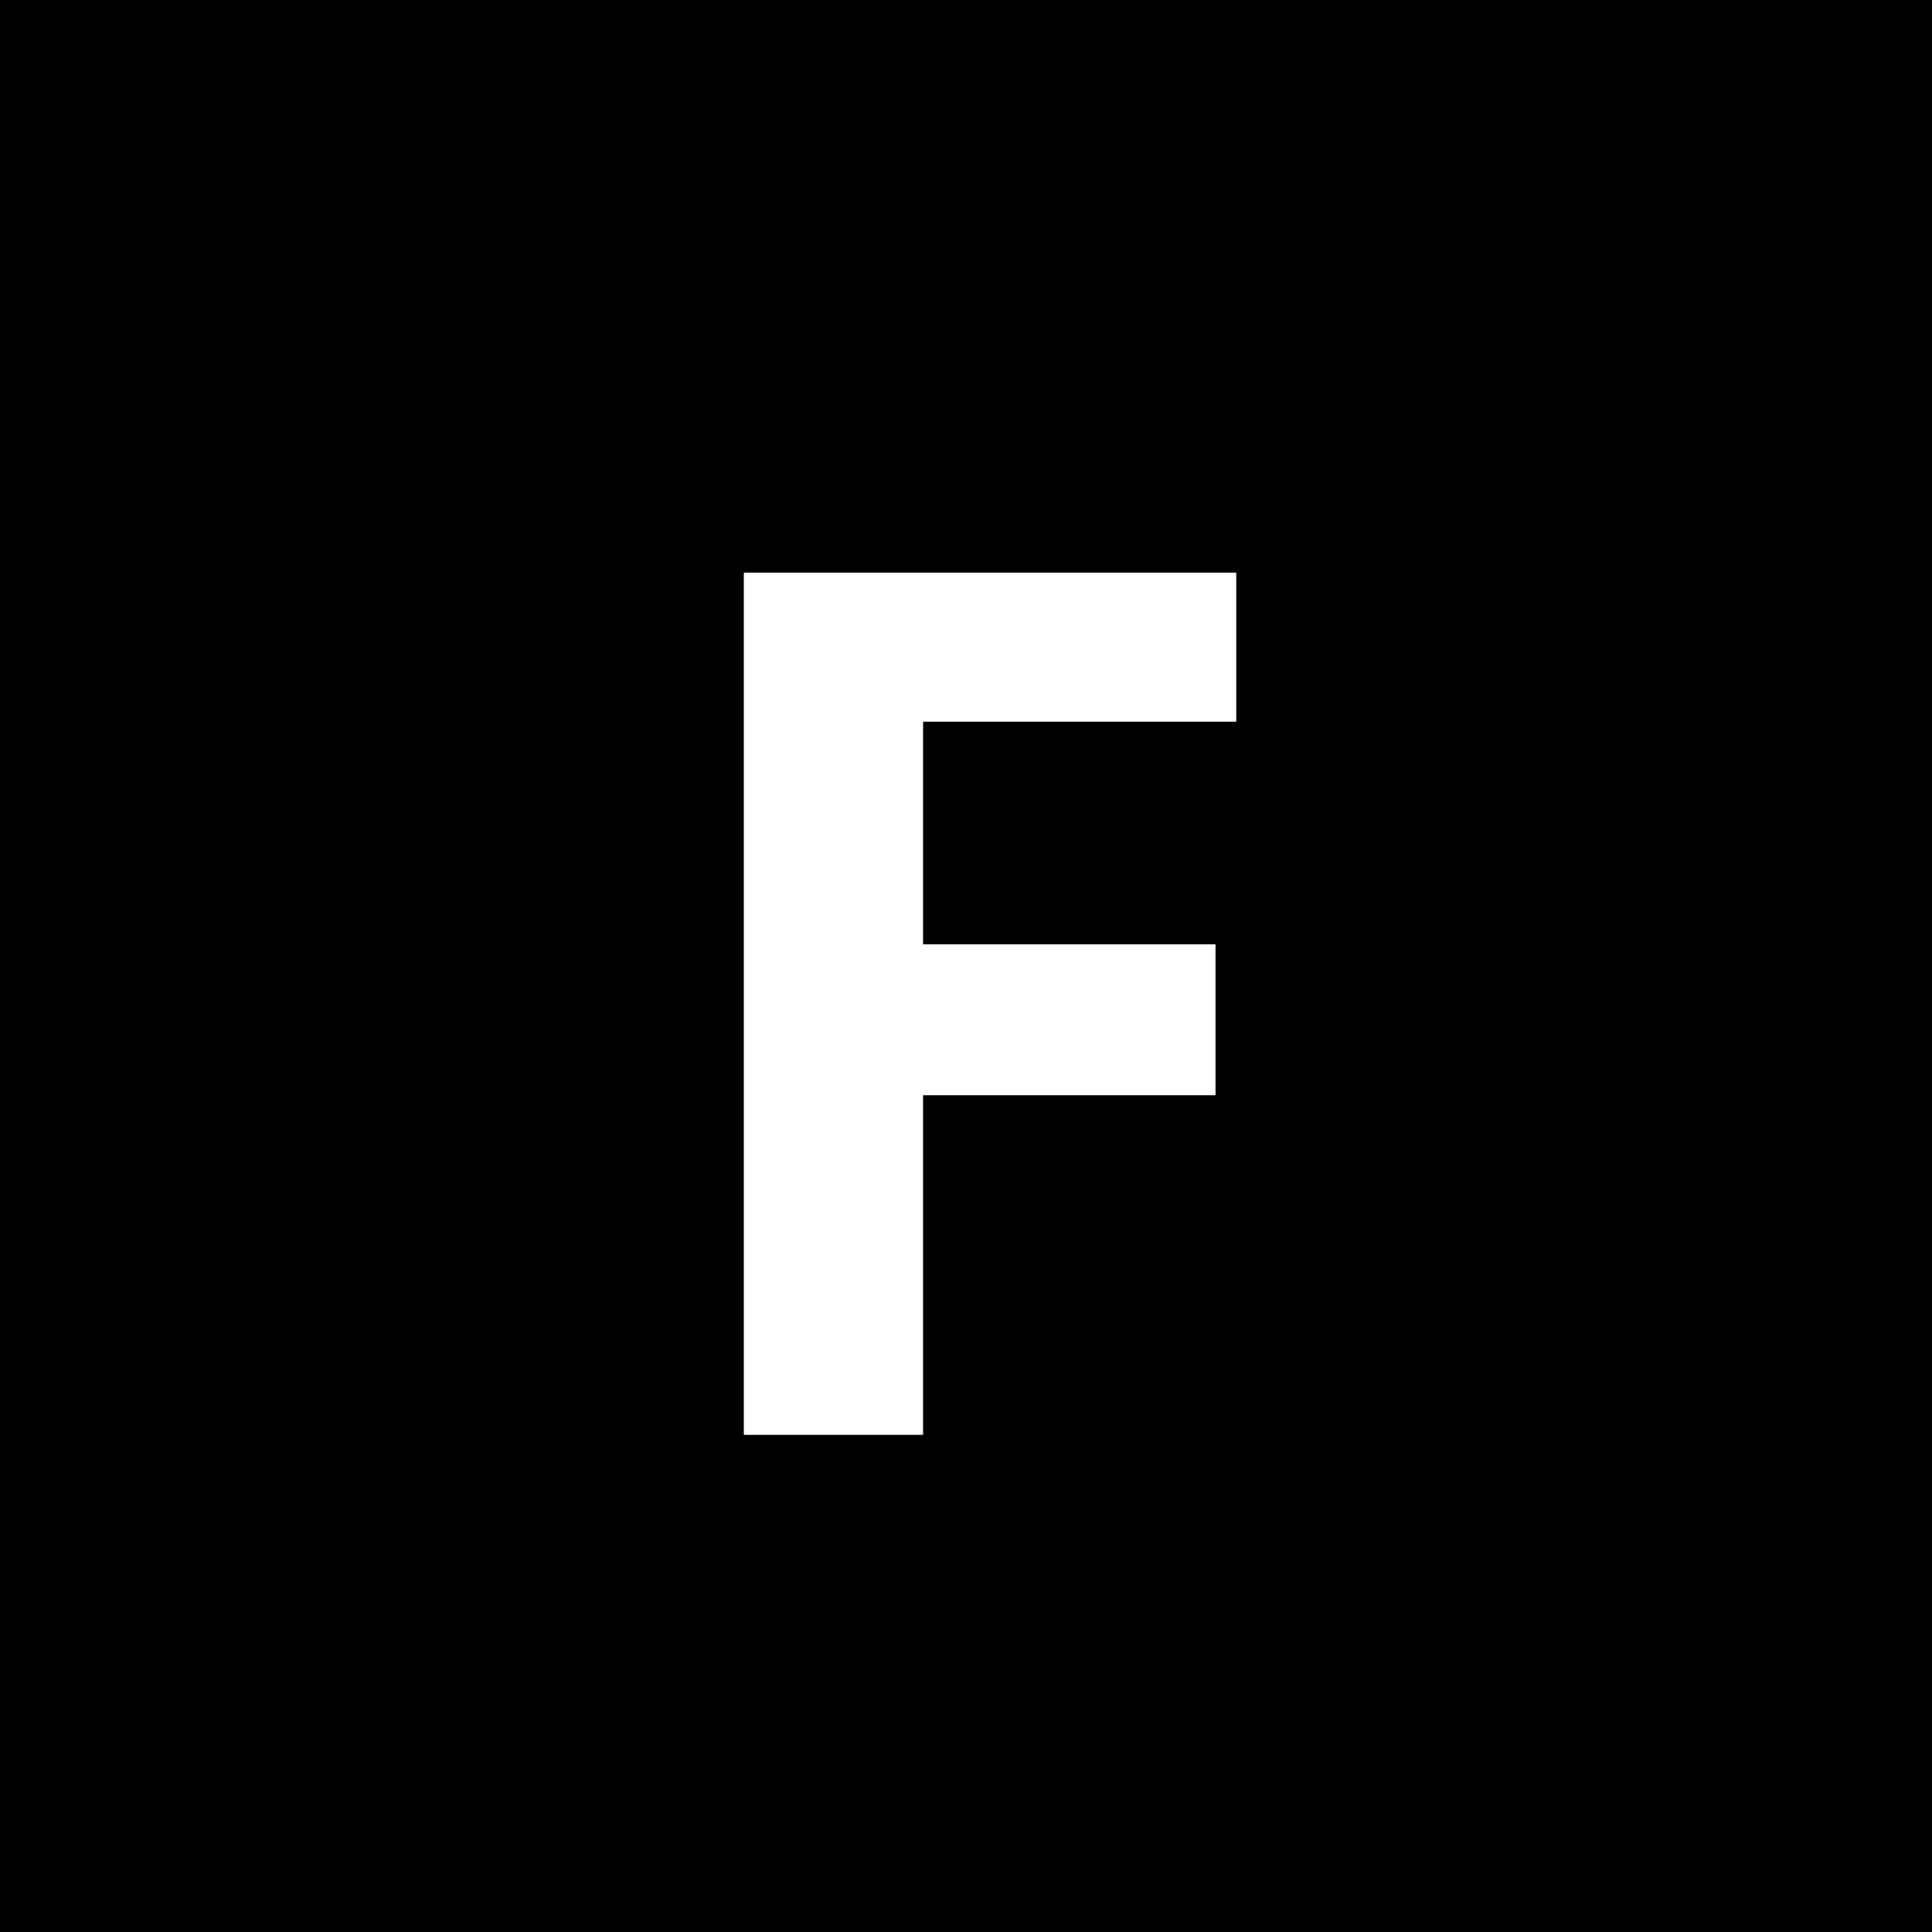
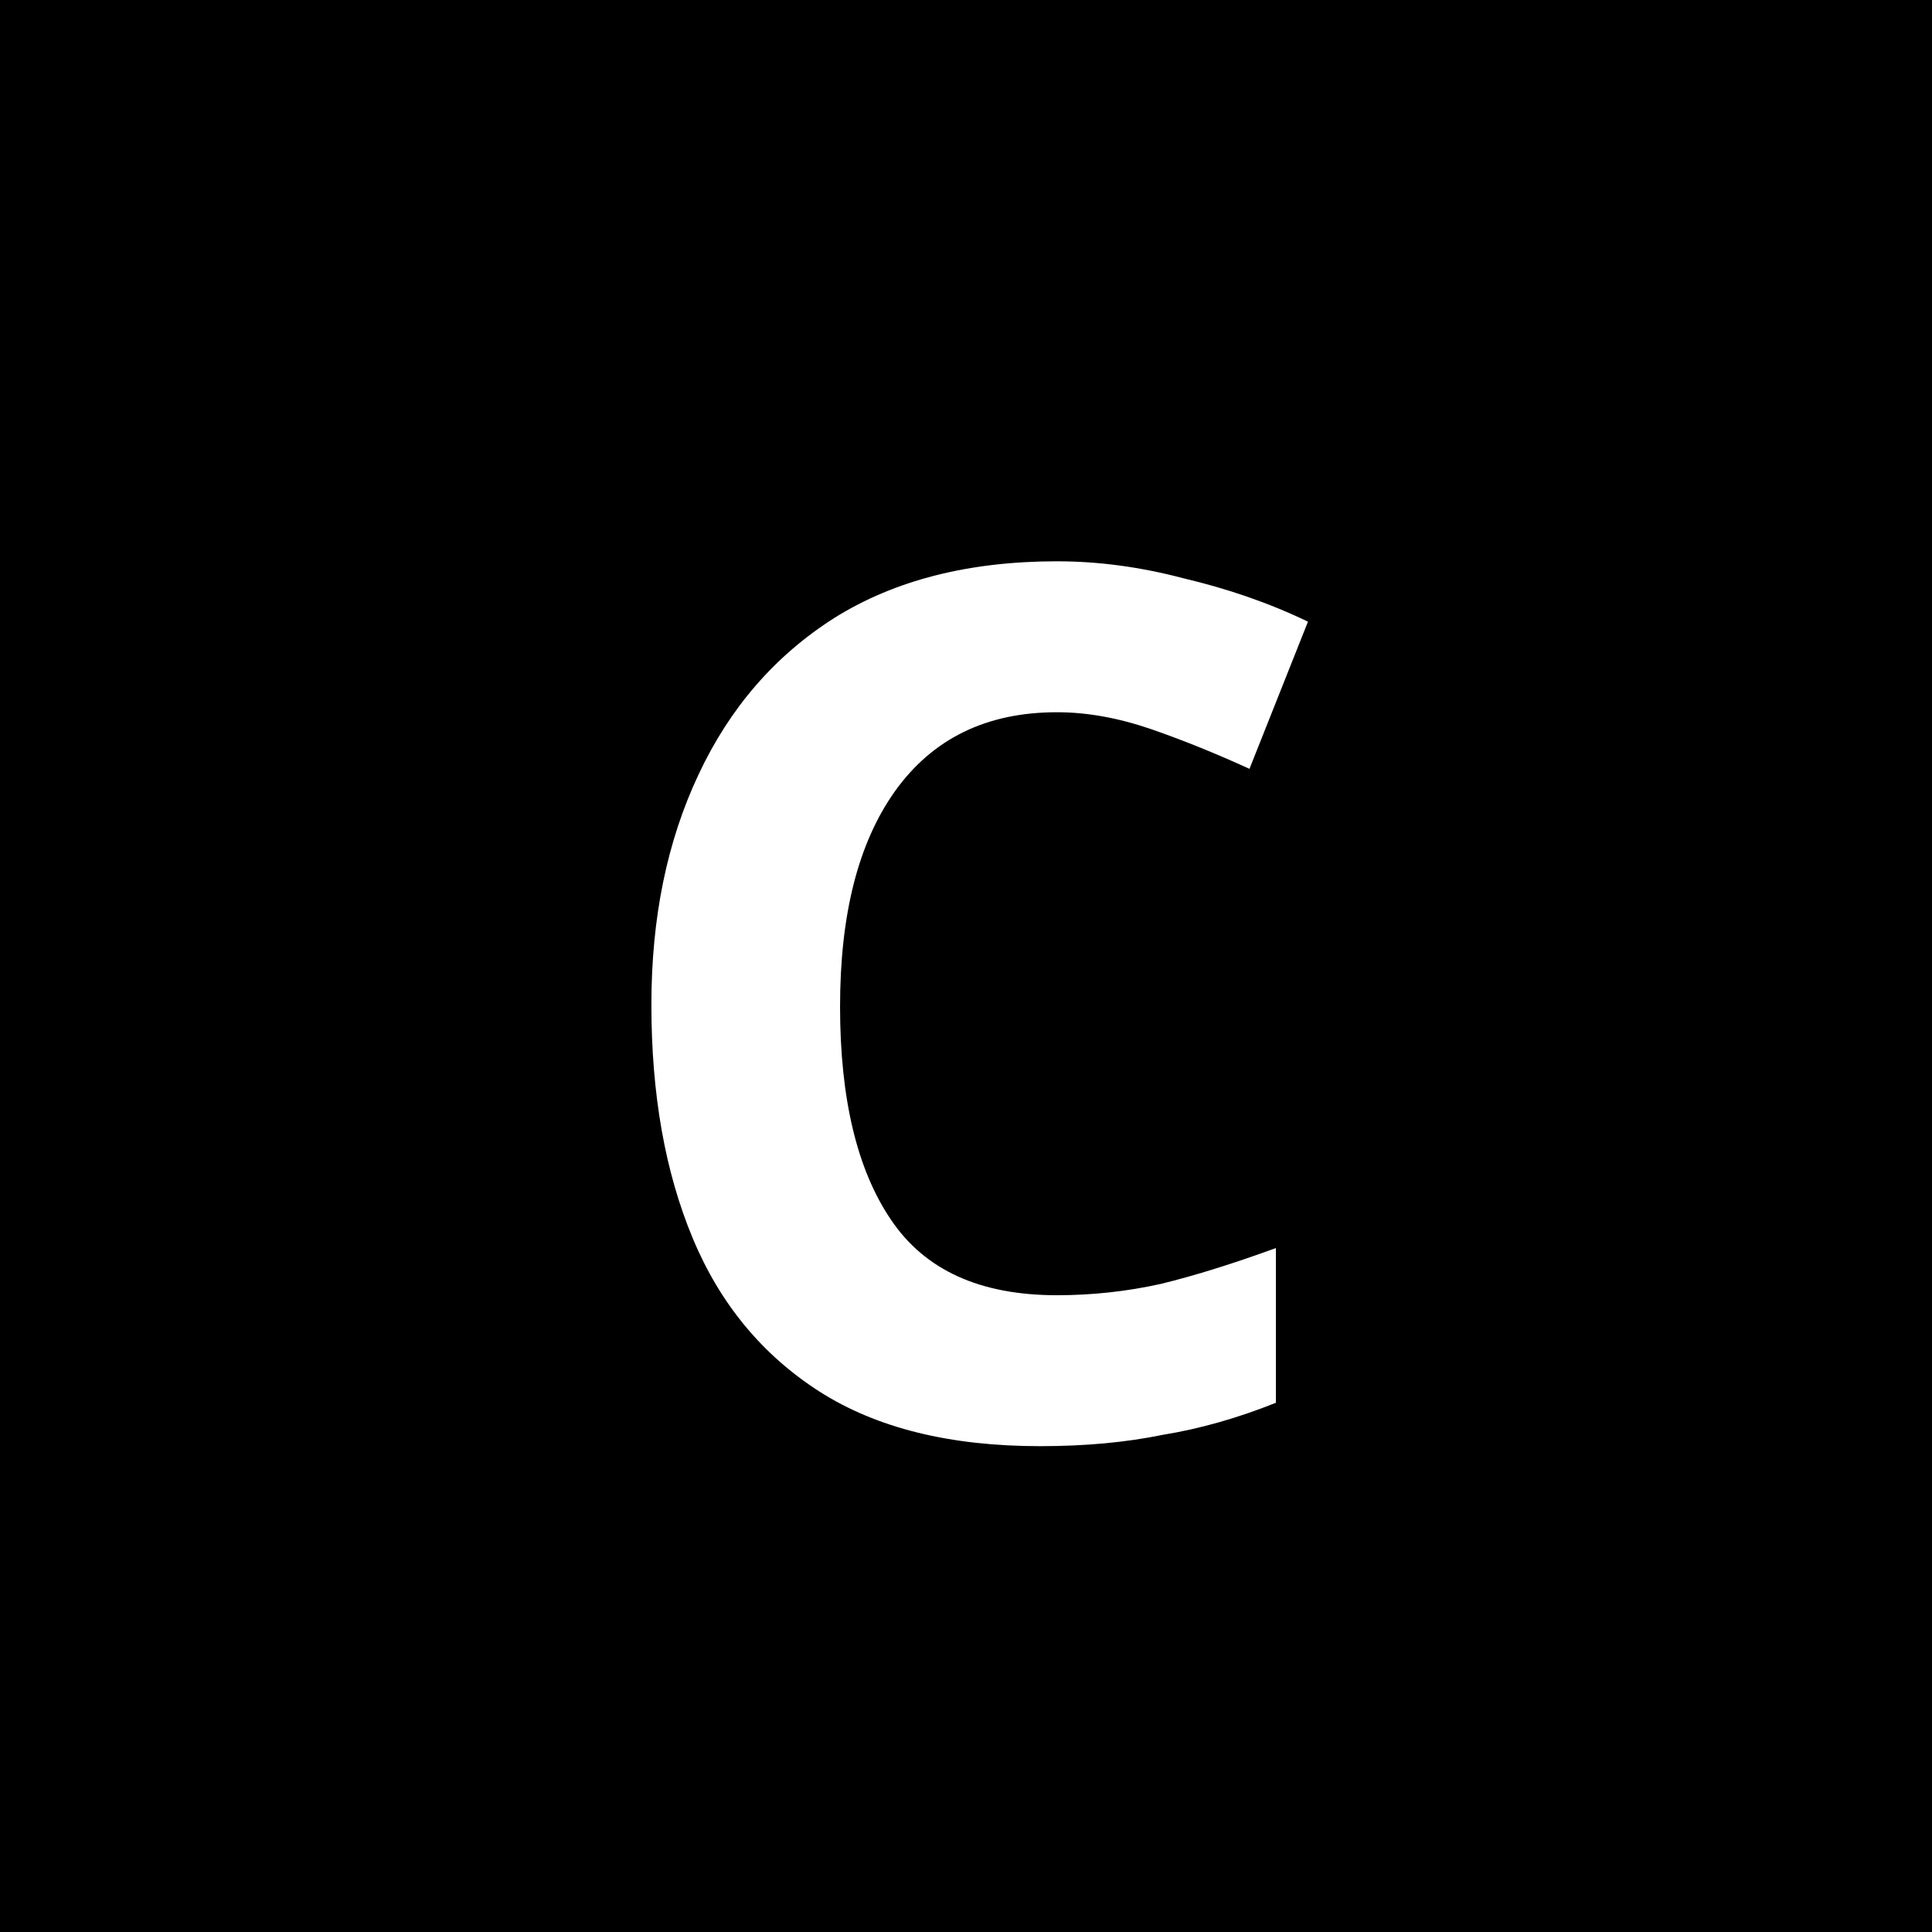
<svg xmlns="http://www.w3.org/2000/svg" width="16" height="16" viewBox="0 0 16 16">
  <rect width="16" height="16" fill="#000000" />
-   <text x="50%" y="50%" dominant-baseline="central" text-anchor="middle" font-family="system-ui, sans-serif" font-weight="700" font-size="10" fill="#FFFFFF">F</text>
+   <text x="50%" y="50%" dominant-baseline="central" text-anchor="middle" font-family="system-ui, sans-serif" font-weight="700" font-size="10" fill="#FFFFFF">C</text>
</svg>
